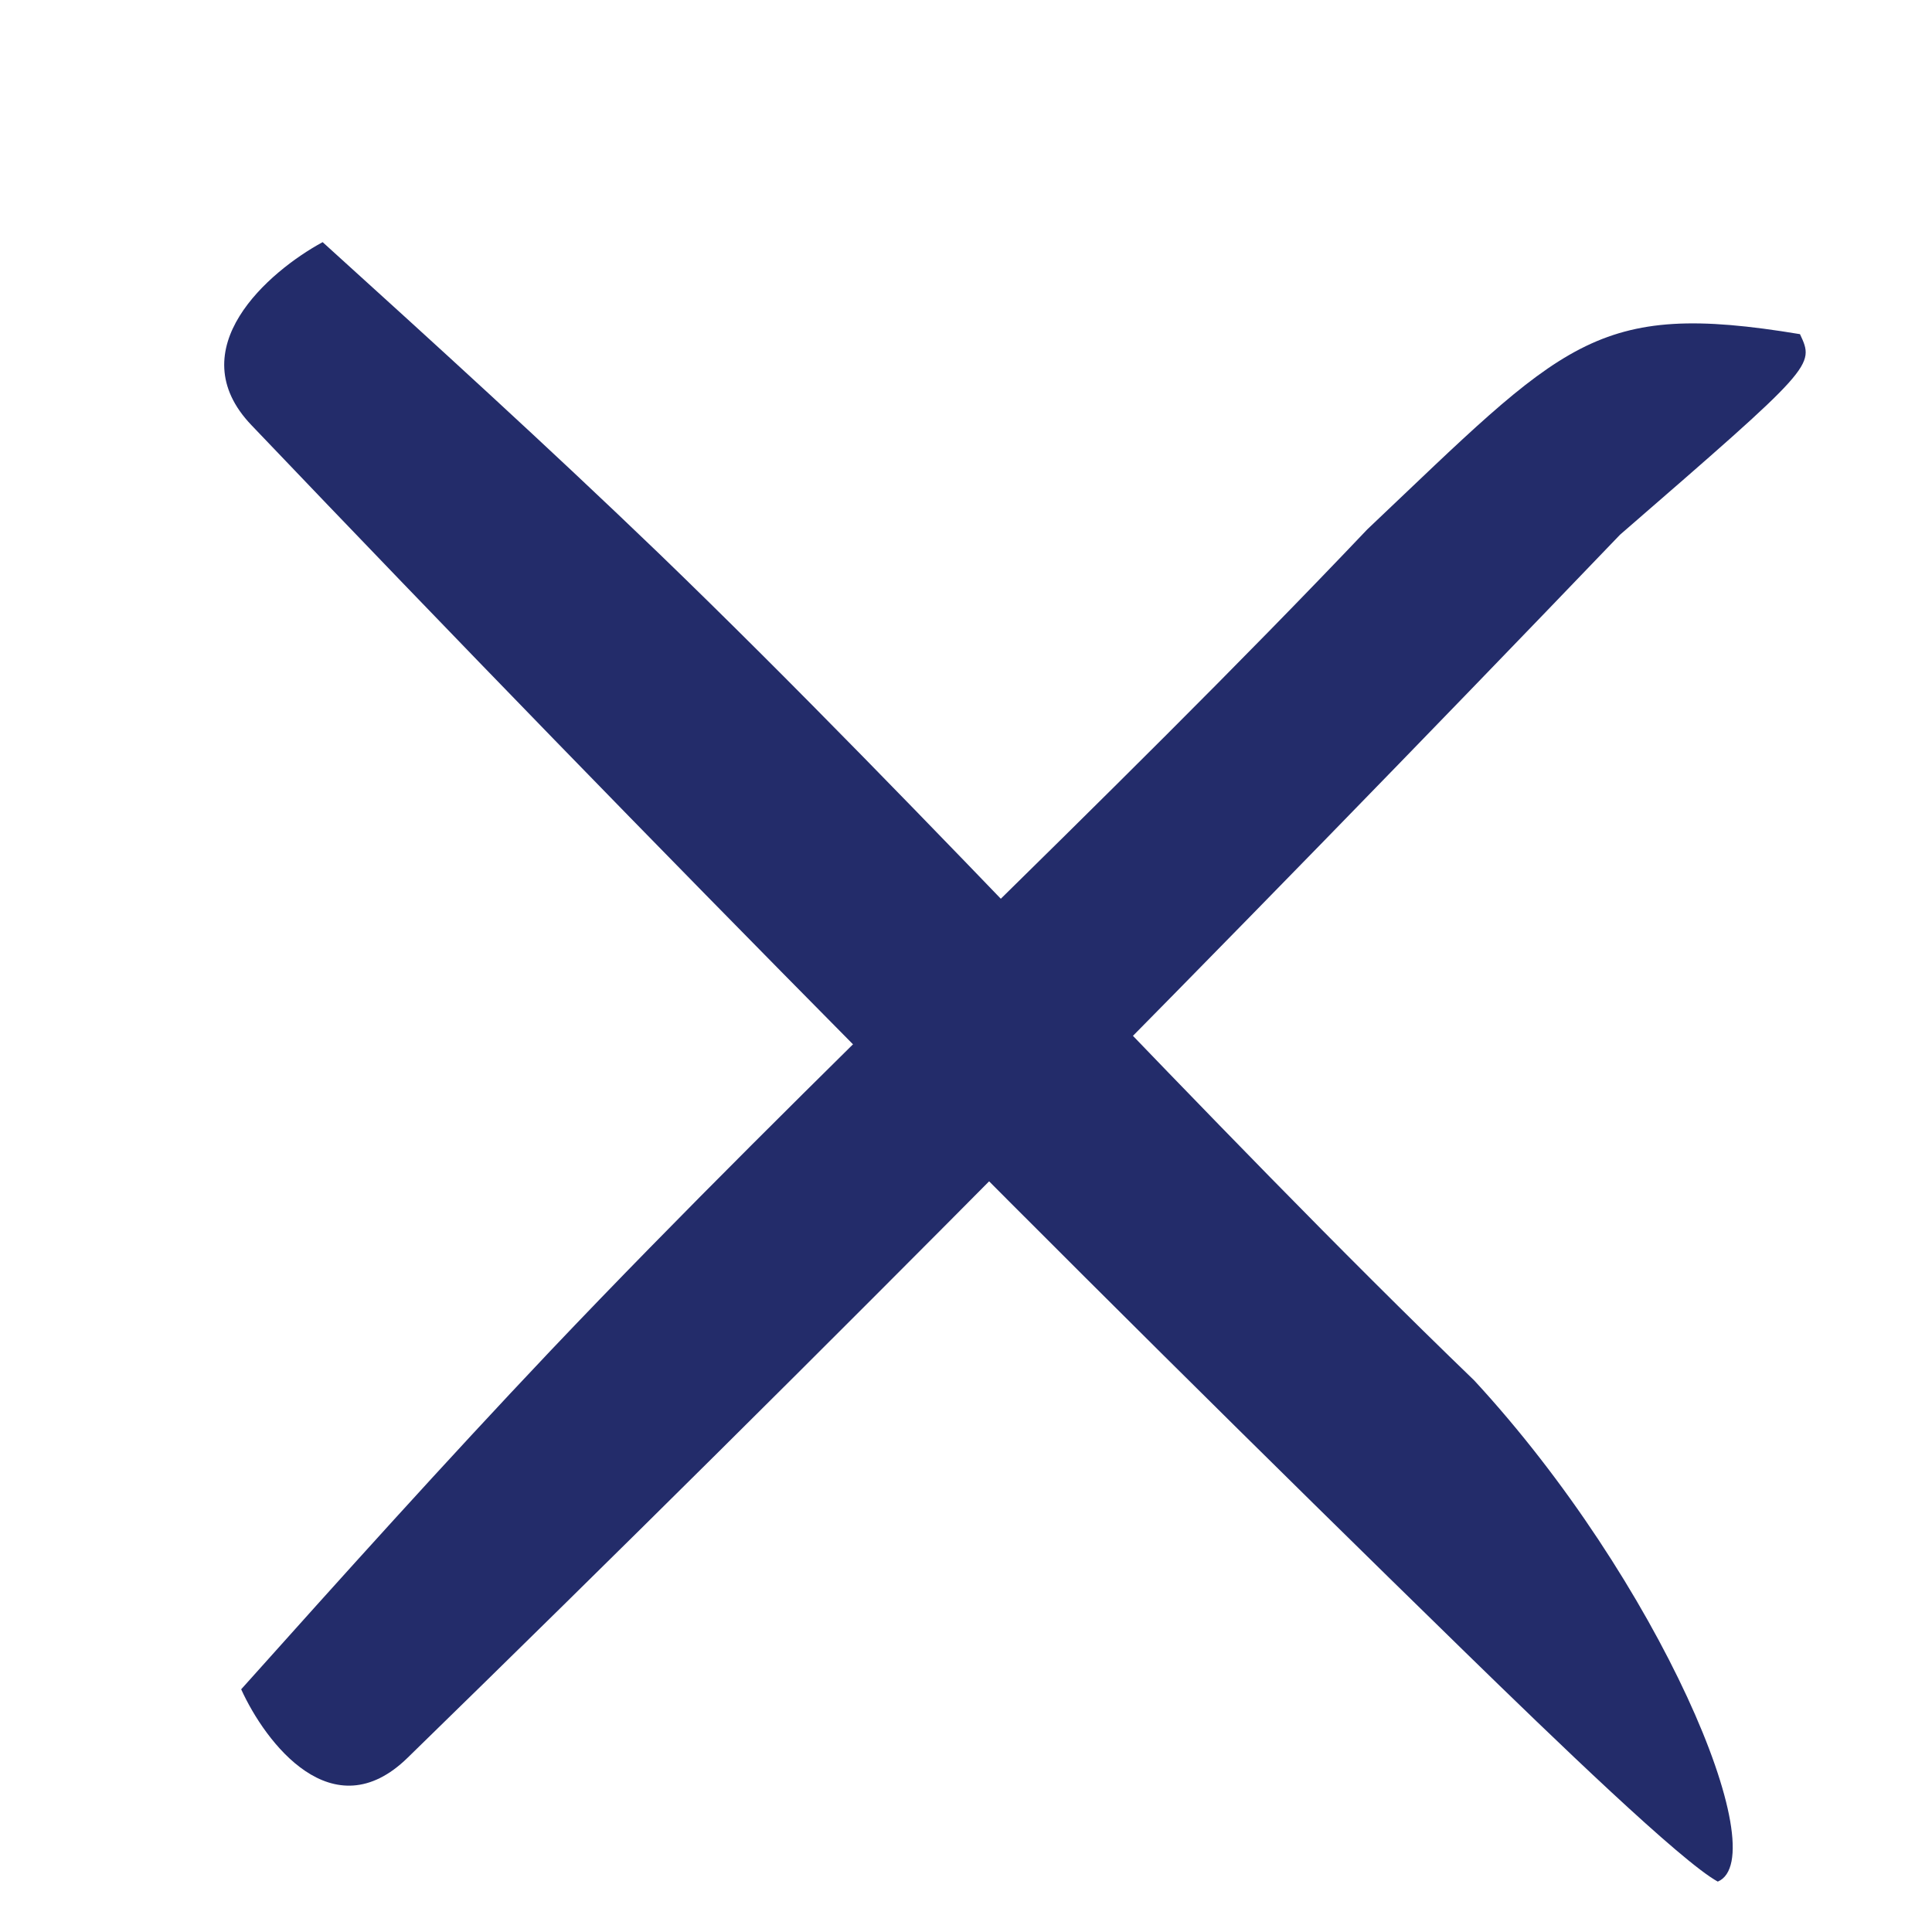
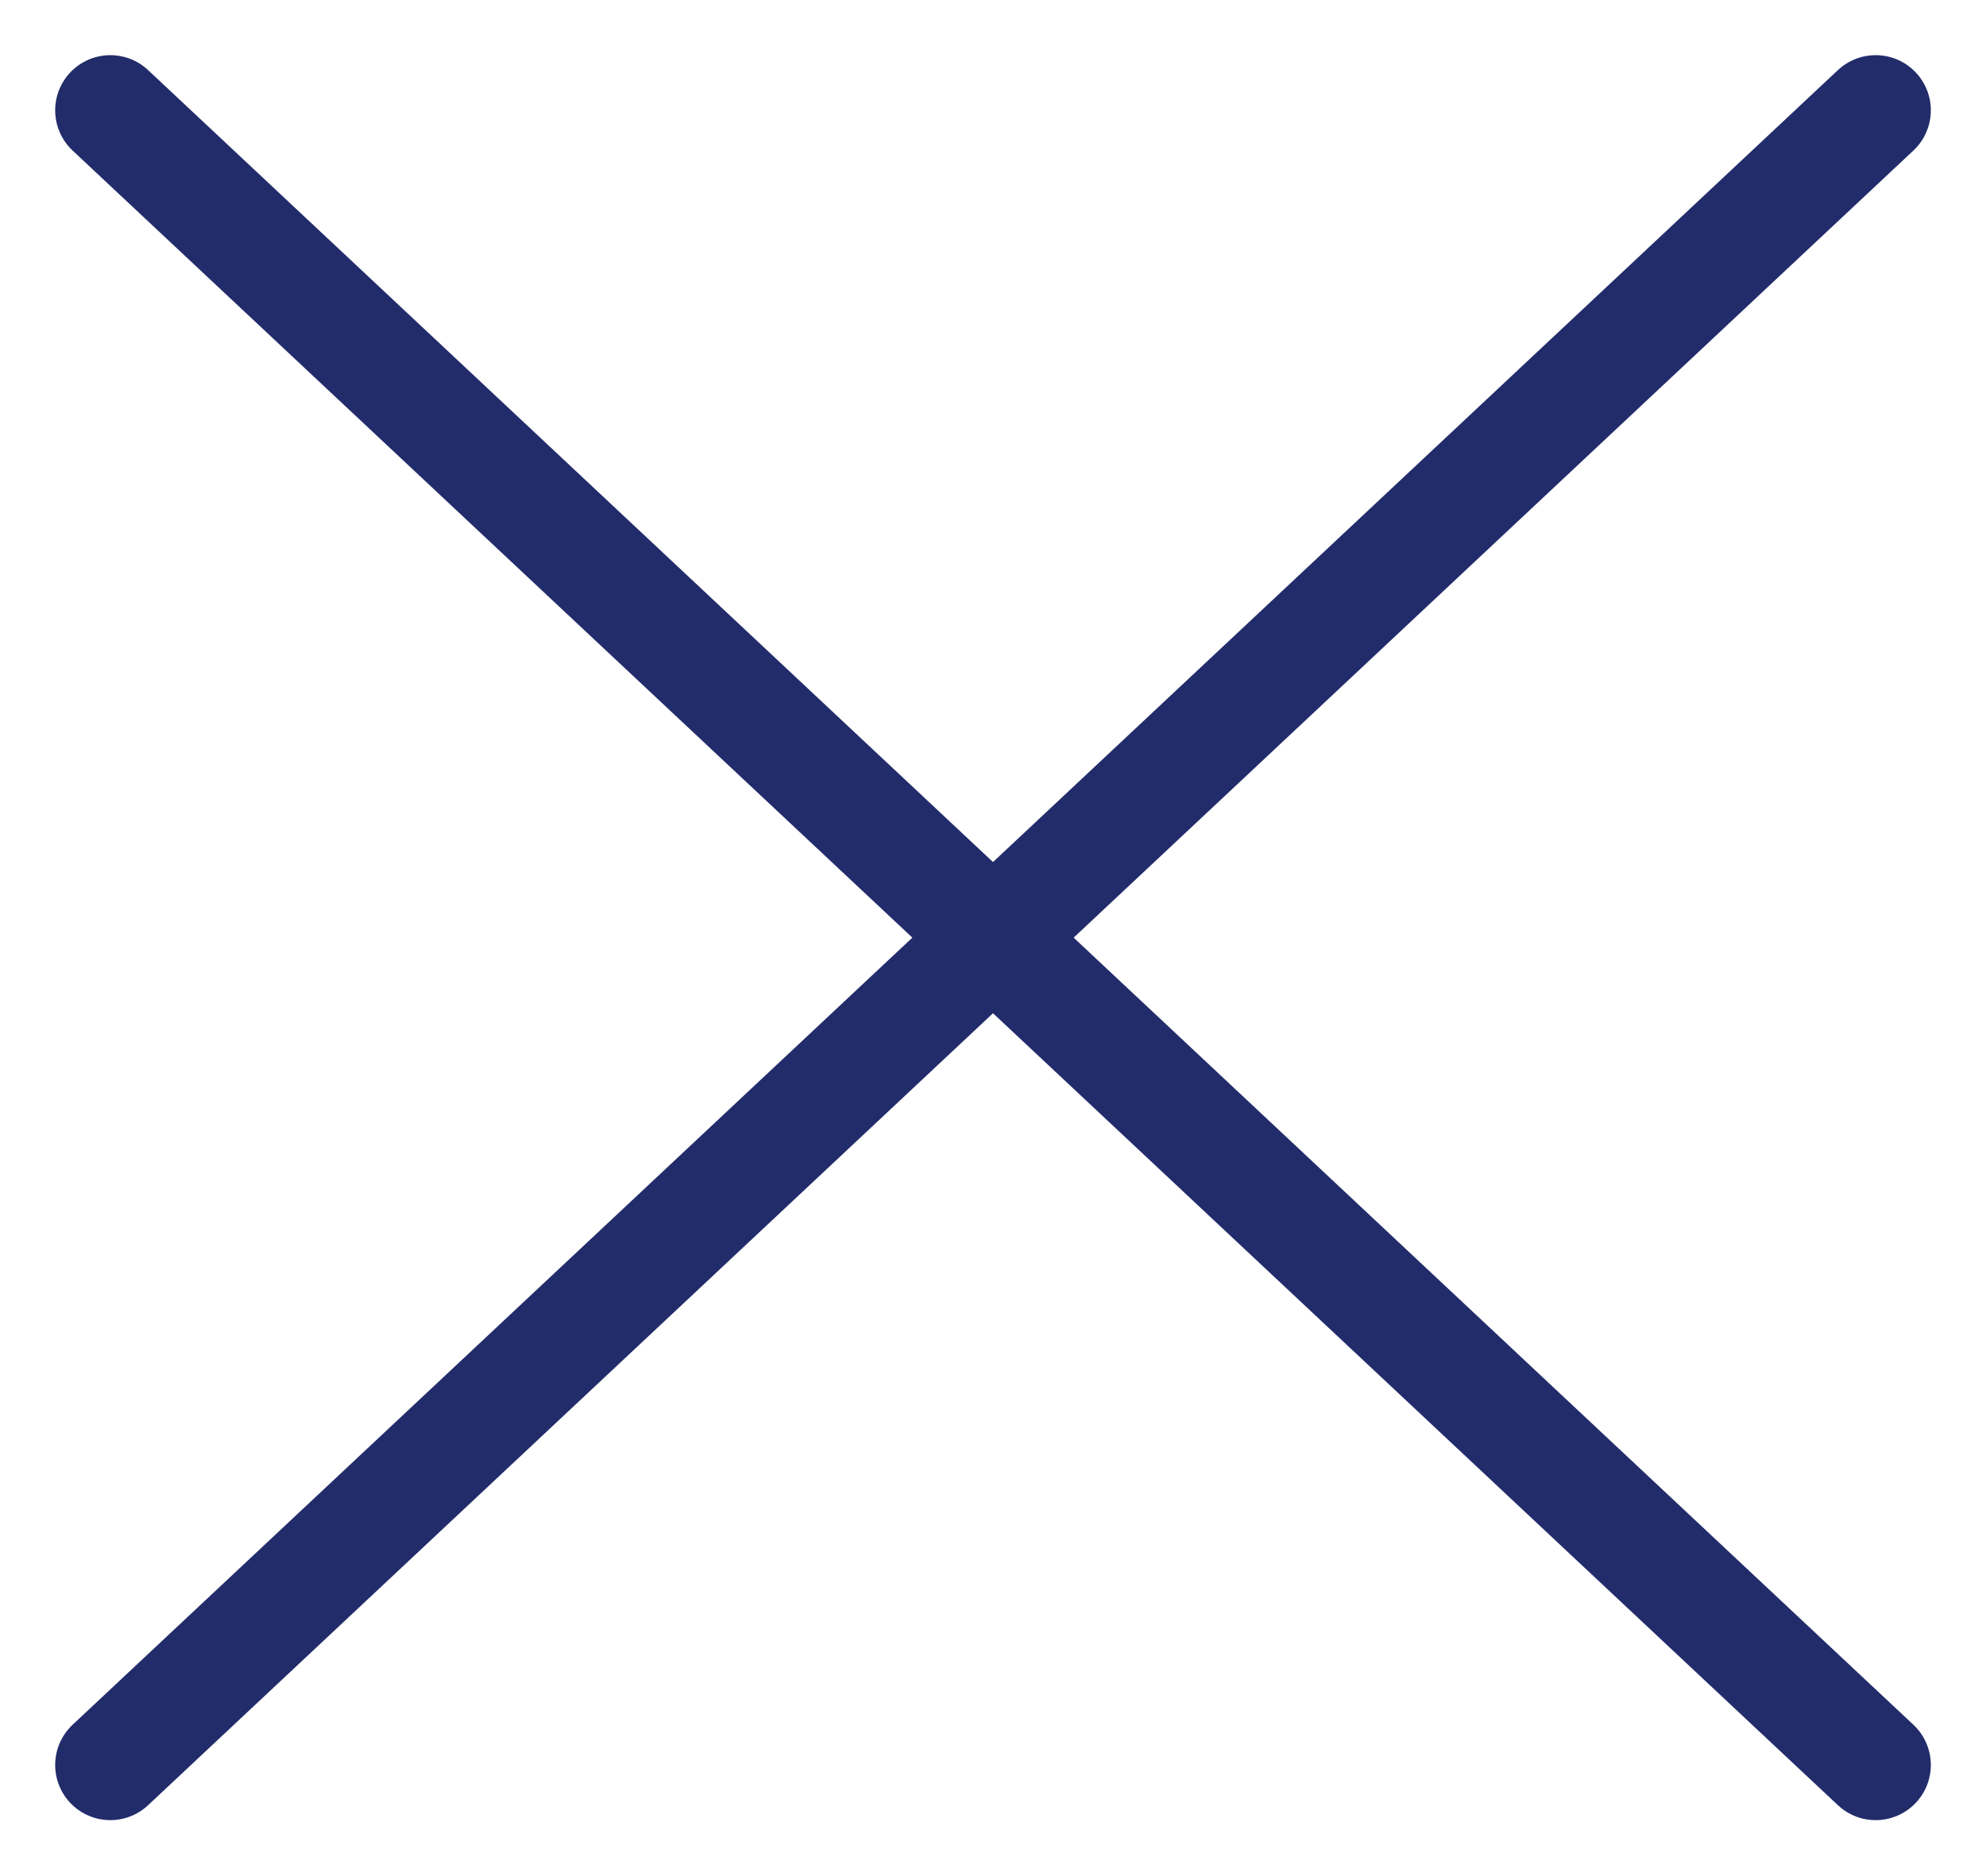
- <svg xmlns="http://www.w3.org/2000/svg" width="24" height="24" viewBox="0 0 24 24" fill="none">
-   <path d="M8.184 6.874C11.579 10.151 14.926 13.88 18.313 17.148C20.613 19.637 22.058 23.068 21.339 23.374C20.886 23.127 19.302 21.598 18.203 20.526C13.161 15.607 8.133 10.533 3.124 5.282C2.22 4.337 3.337 3.372 4.008 3.008C5.402 4.271 6.796 5.539 8.184 6.874Z" fill="#232C6A" />
-   <path d="M6.836 16.782C10.082 13.363 13.747 9.986 16.985 6.576C19.434 4.256 19.8 3.726 22.36 4.151C22.544 4.544 22.544 4.544 20.124 6.643C15.254 11.72 10.241 16.787 5.064 21.835C4.131 22.747 3.297 21.648 2.996 20.985C4.253 19.581 5.513 18.179 6.836 16.782Z" fill="#232C6A" />
+ <svg xmlns="http://www.w3.org/2000/svg" width="18" height="17" viewBox="0 0 18 17" fill="none">
+   <path d="M1 16L17 1" stroke="#232C6A" stroke-linecap="round" />
+   <path d="M1 1L17 16" stroke="#232C6A" stroke-linecap="round" />
</svg>
